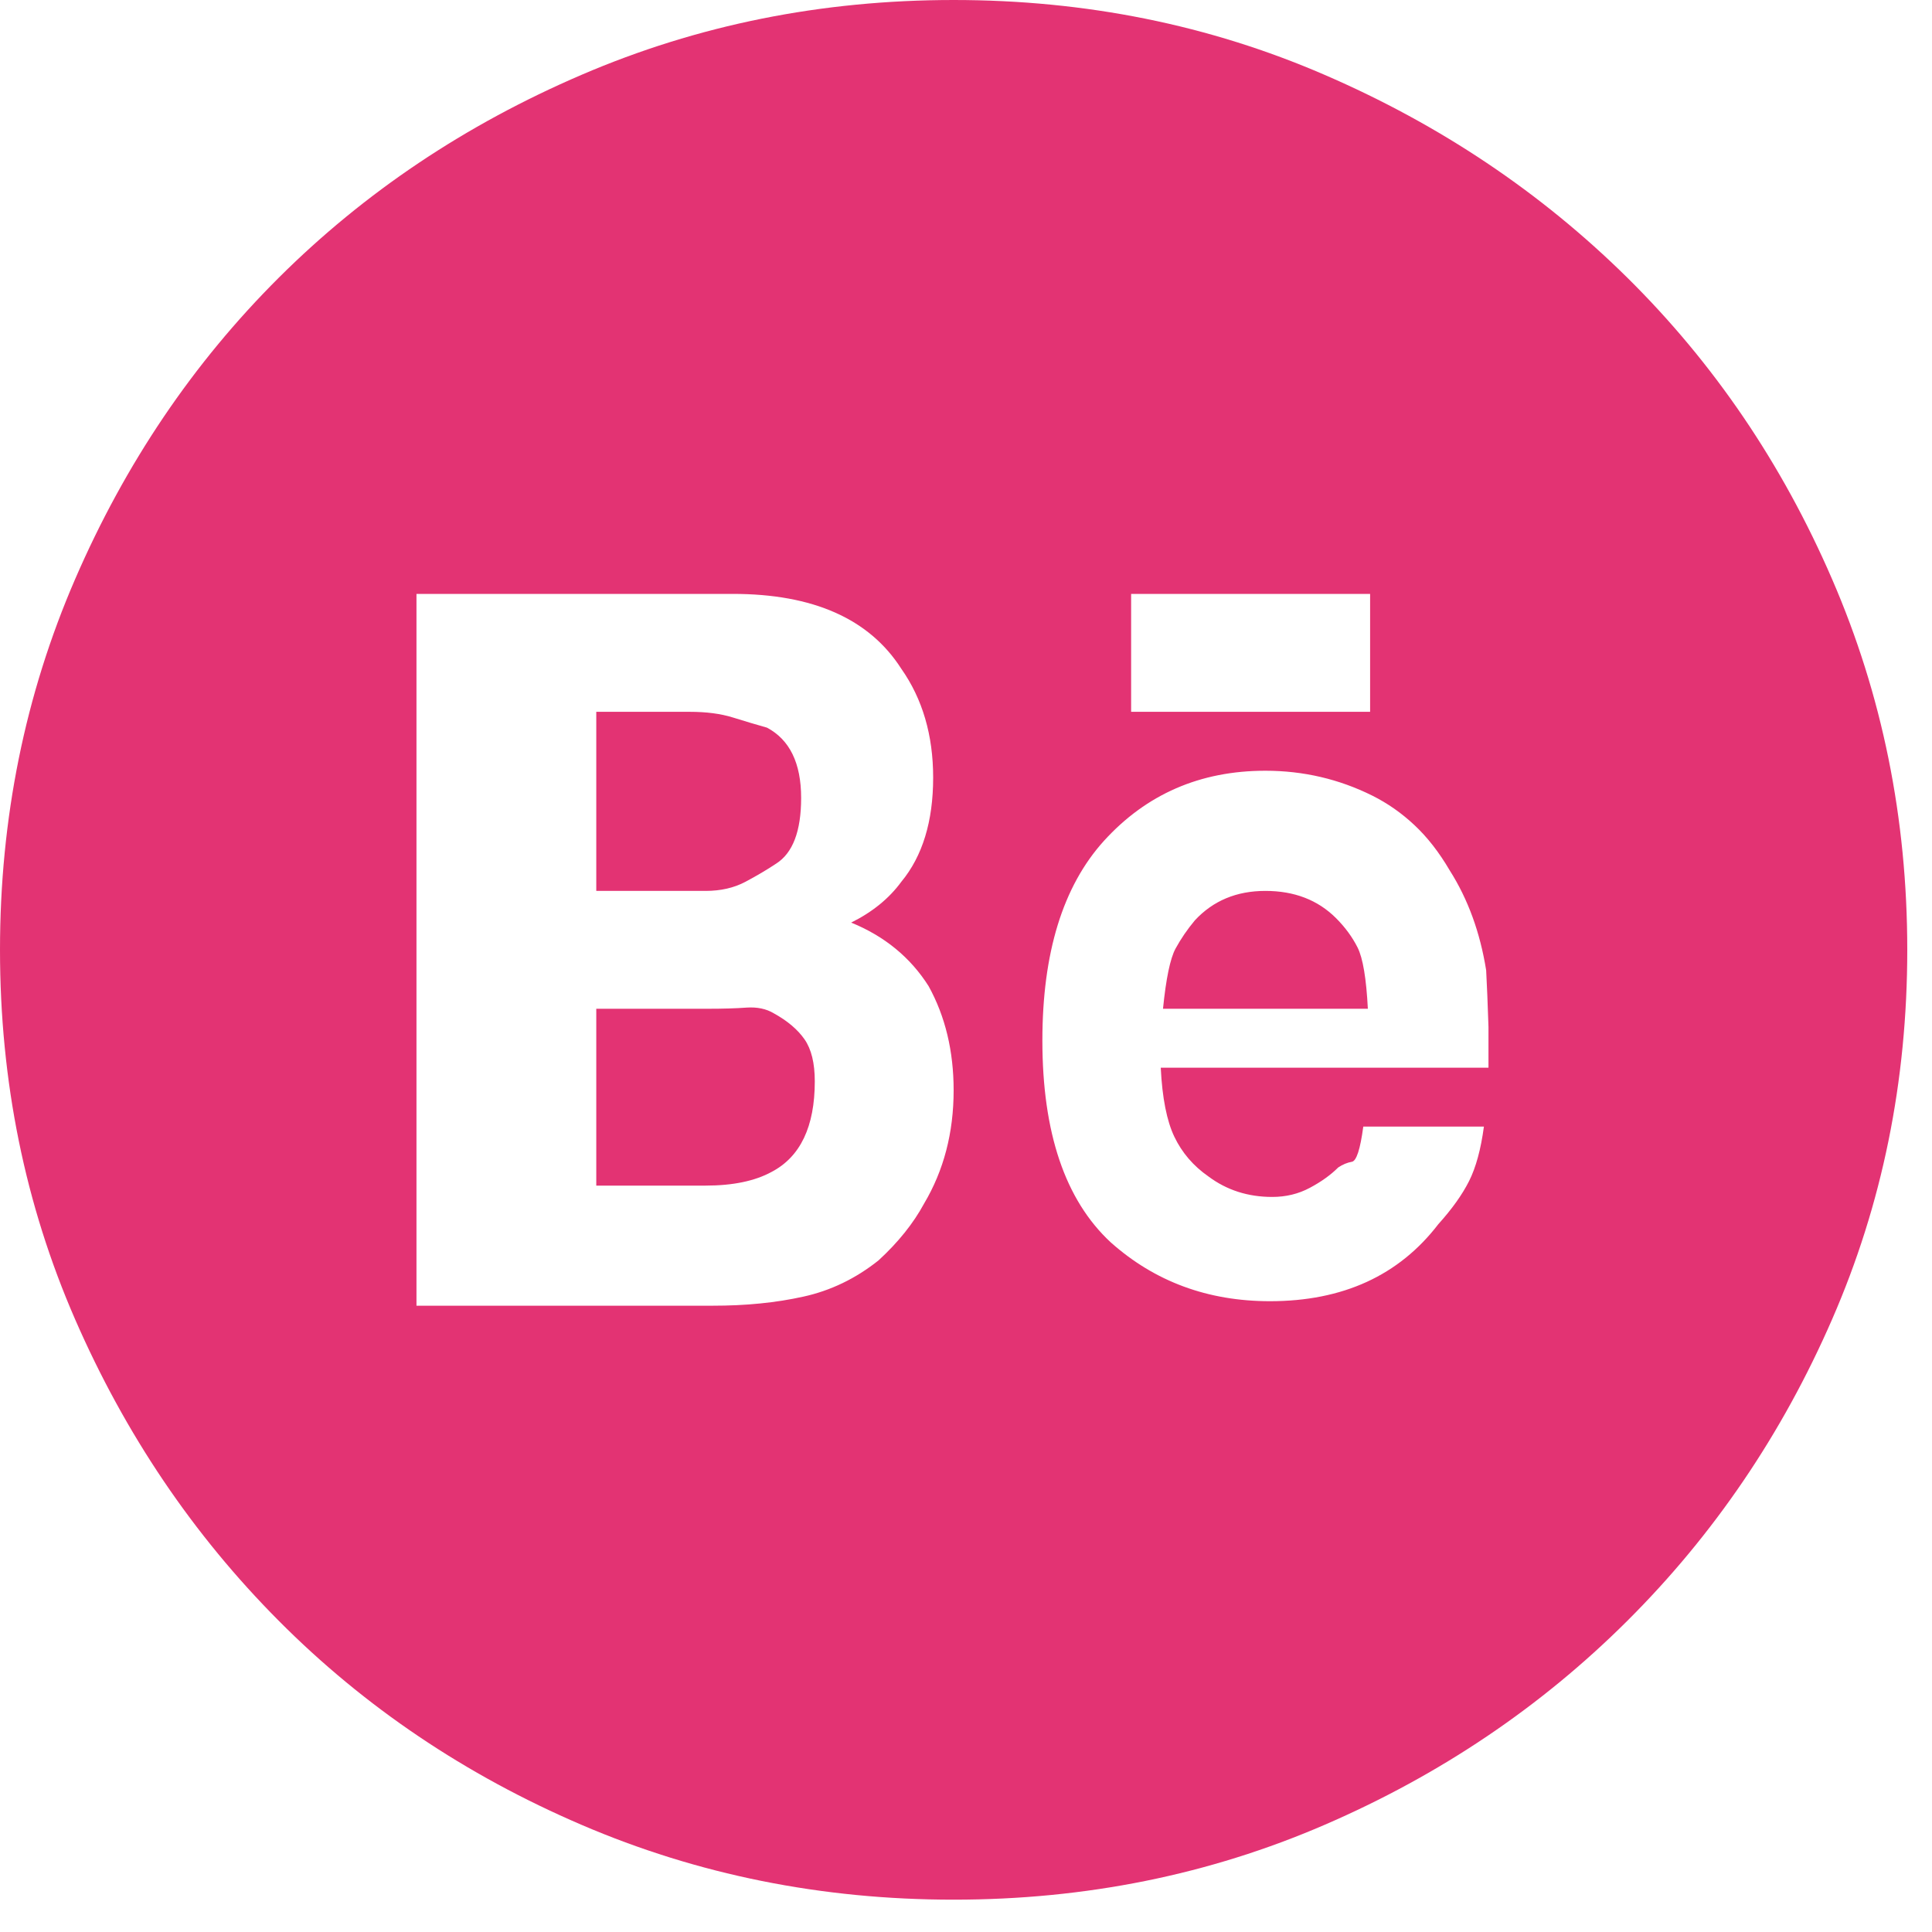
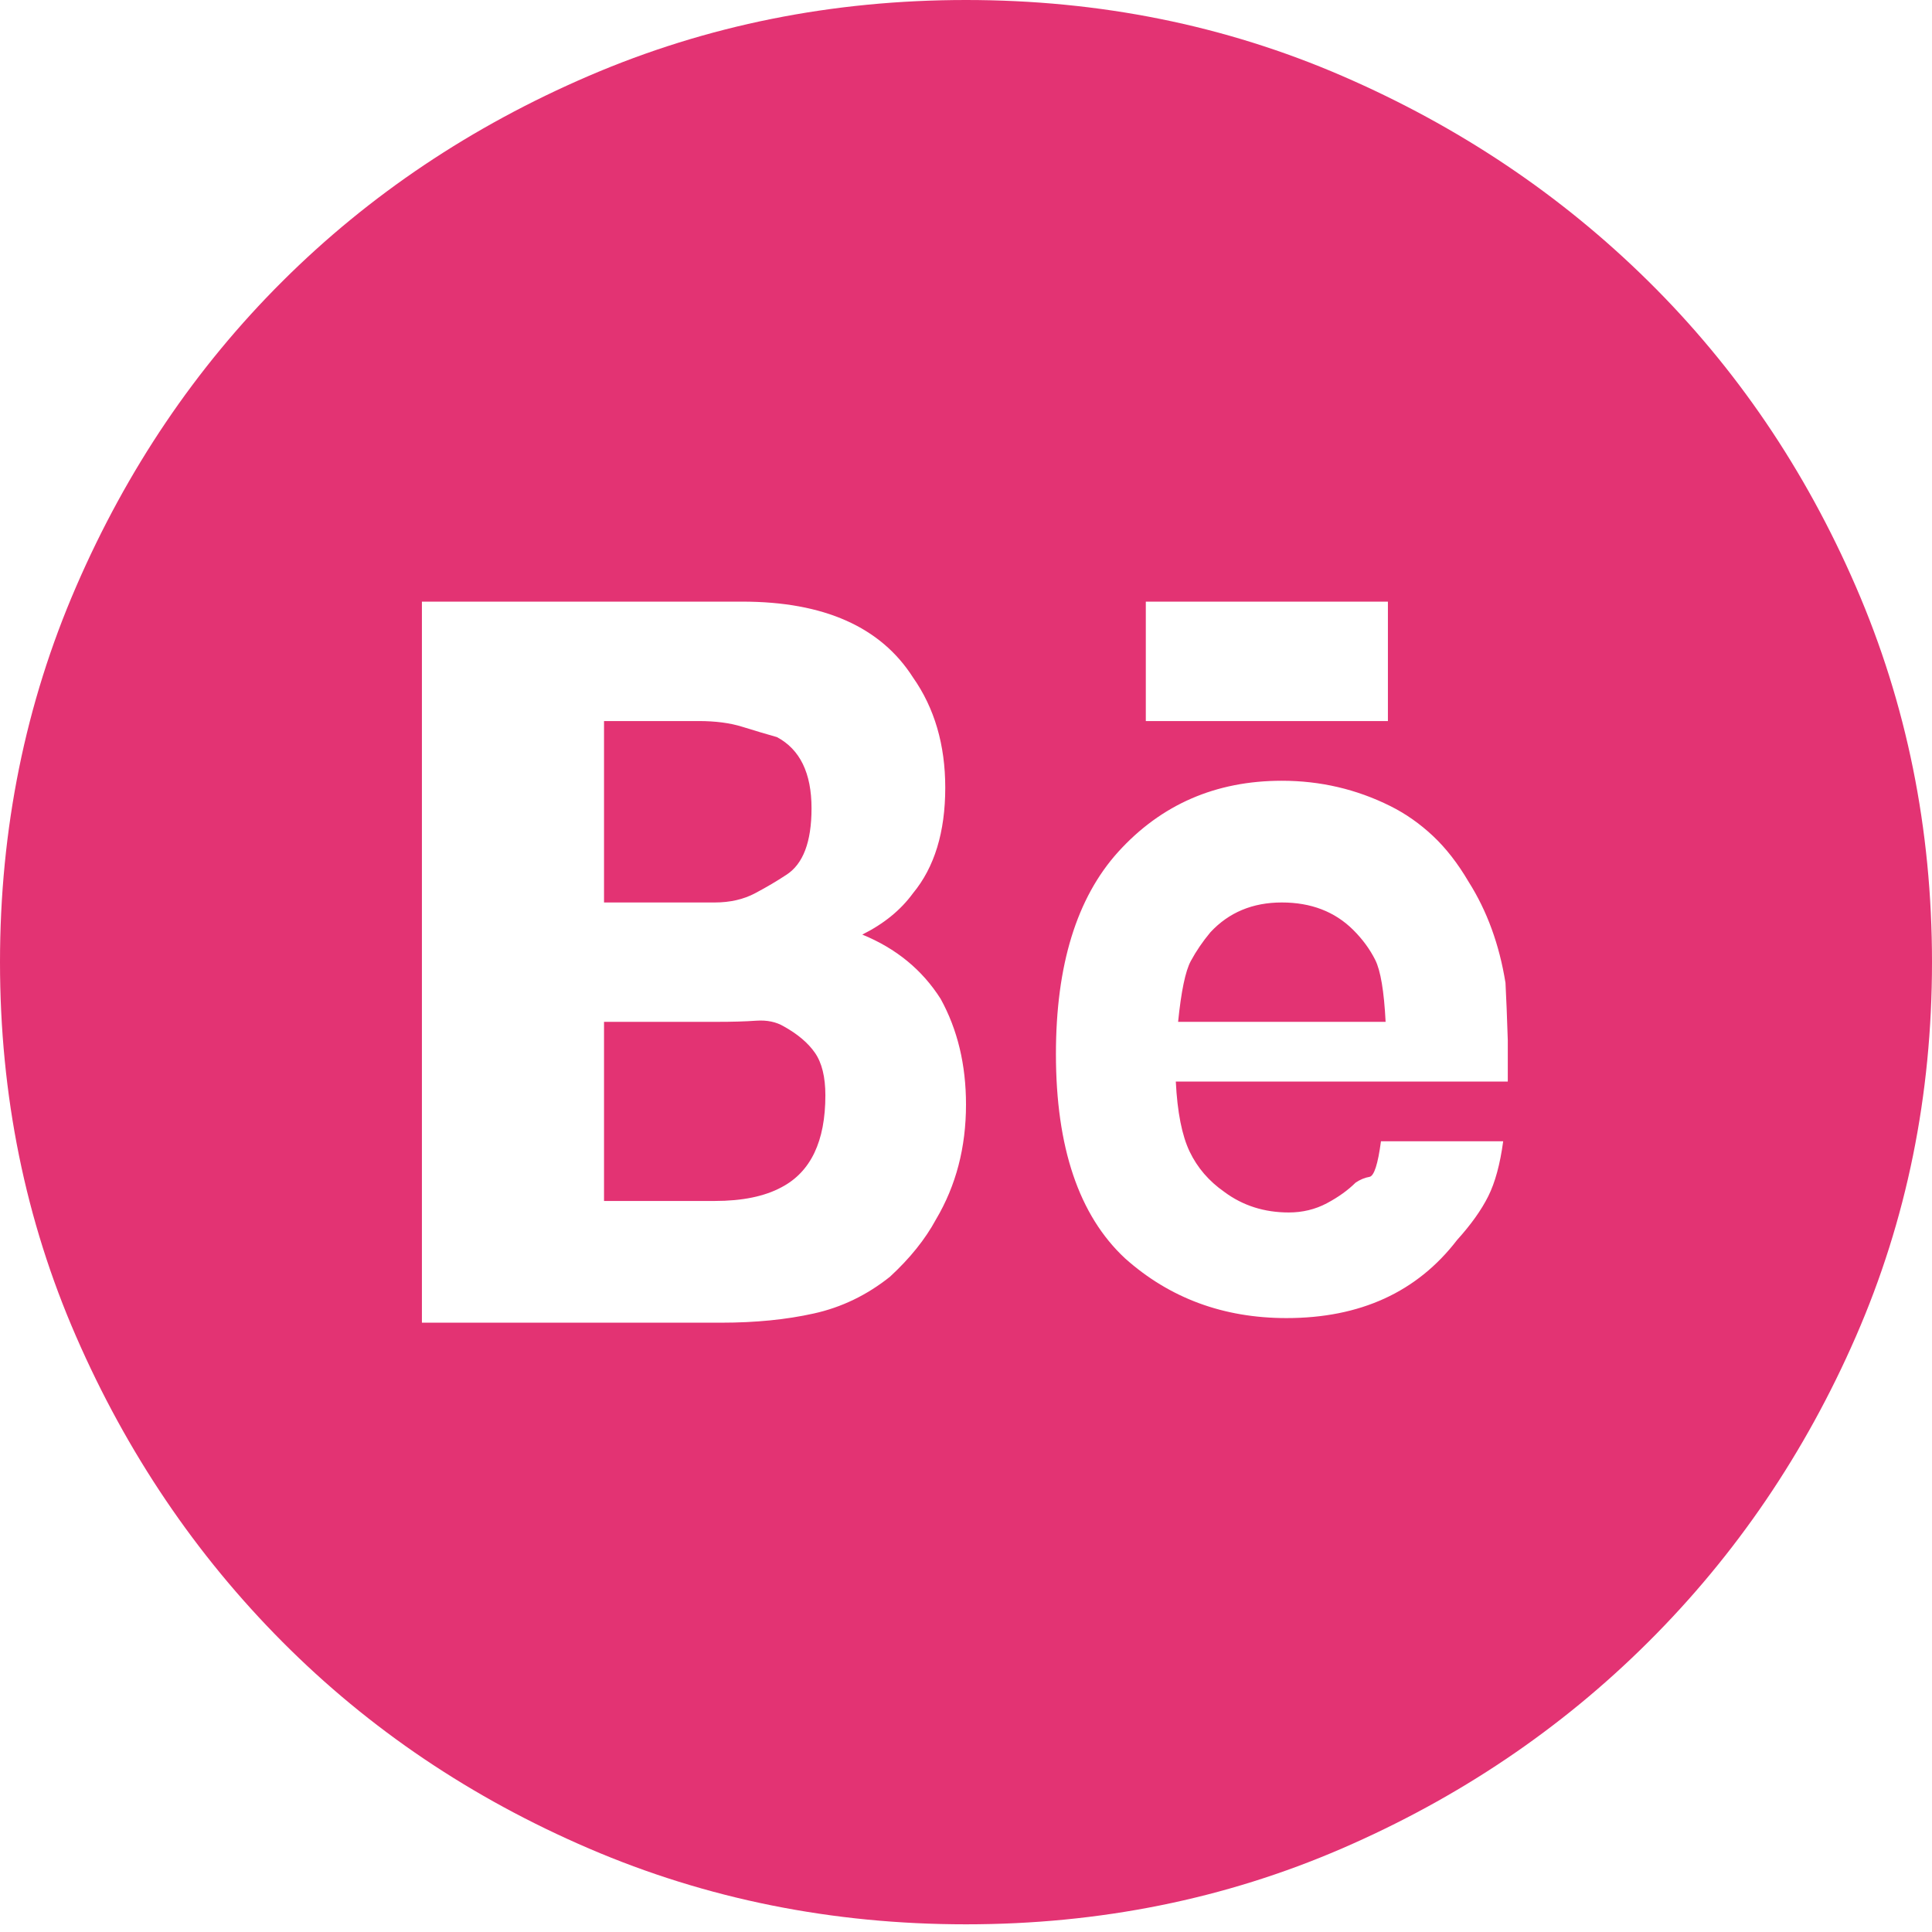
- <svg xmlns="http://www.w3.org/2000/svg" width="30" height="30" viewBox="0 0 30 30" fill="none">
-   <path d="M19.649 13.834C20.097 13.834 20.462 13.974 20.745 14.256C20.886 14.397 20.998 14.549 21.081 14.714C21.163 14.878 21.216 15.195 21.24 15.664H18.059C18.106 15.195 18.171 14.884 18.253 14.731C18.336 14.579 18.436 14.432 18.554 14.291C18.837 13.986 19.202 13.834 19.649 13.834ZM12.051 13.411C11.91 13.505 11.751 13.599 11.574 13.693C11.397 13.787 11.191 13.834 10.956 13.834H9.259V11.053H10.708C10.967 11.053 11.191 11.082 11.38 11.141C11.568 11.2 11.745 11.252 11.91 11.299C12.263 11.487 12.44 11.851 12.44 12.39C12.44 12.907 12.31 13.247 12.051 13.411ZM12.016 15.735C12.228 15.852 12.387 15.987 12.493 16.139C12.599 16.292 12.652 16.509 12.652 16.791C12.652 17.494 12.428 17.964 11.98 18.198C11.721 18.339 11.38 18.41 10.956 18.41H9.259V15.664H10.991C11.226 15.664 11.427 15.658 11.592 15.646C11.757 15.635 11.898 15.664 12.016 15.735ZM14.808 0C16.858 0 18.778 0.387 20.568 1.162C22.359 1.936 23.926 2.986 25.269 4.312C26.611 5.638 27.672 7.198 28.449 8.994C29.227 10.789 29.616 12.707 29.616 14.749C29.616 16.791 29.227 18.703 28.449 20.486C27.672 22.27 26.611 23.831 25.269 25.168C23.926 26.506 22.359 27.562 20.568 28.336C18.778 29.11 16.858 29.498 14.808 29.498C12.758 29.498 10.832 29.11 9.03 28.336C7.227 27.562 5.66 26.506 4.329 25.168C2.998 23.831 1.944 22.27 1.166 20.486C0.389 18.703 0 16.791 0 14.749C0 12.707 0.389 10.789 1.166 8.994C1.944 7.198 2.998 5.638 4.329 4.312C5.66 2.986 7.227 1.936 9.03 1.162C10.832 0.387 12.758 0 14.808 0ZM14.348 18.691C14.655 18.175 14.808 17.588 14.808 16.931C14.808 16.321 14.678 15.781 14.419 15.312C14.136 14.866 13.736 14.538 13.217 14.326C13.547 14.162 13.806 13.951 13.995 13.693C14.325 13.294 14.49 12.754 14.49 12.074C14.49 11.417 14.325 10.853 13.995 10.384C13.5 9.61 12.628 9.222 11.38 9.222H6.467V20.275H11.062C11.321 20.275 11.568 20.264 11.804 20.24C12.039 20.217 12.263 20.181 12.475 20.134C12.899 20.041 13.288 19.853 13.642 19.571C13.948 19.29 14.183 18.996 14.348 18.691ZM17.564 11.053H21.275V9.222H17.564V11.053ZM23.113 16.579V15.946L23.095 15.453L23.077 15.066C22.983 14.479 22.795 13.963 22.512 13.517C22.347 13.235 22.165 13.001 21.964 12.813C21.764 12.625 21.546 12.473 21.31 12.355C20.792 12.097 20.238 11.968 19.649 11.968C18.636 11.968 17.8 12.332 17.14 13.059C16.504 13.763 16.186 14.796 16.186 16.157C16.186 17.588 16.539 18.633 17.246 19.29C17.93 19.9 18.754 20.205 19.72 20.205C20.851 20.205 21.723 19.806 22.335 19.008C22.547 18.773 22.706 18.55 22.812 18.339C22.918 18.128 22.995 17.846 23.042 17.494H21.169C21.122 17.846 21.063 18.028 20.992 18.04C20.922 18.052 20.851 18.081 20.78 18.128C20.663 18.245 20.515 18.351 20.338 18.445C20.162 18.539 19.968 18.586 19.755 18.586C19.378 18.586 19.049 18.48 18.766 18.269C18.53 18.105 18.354 17.899 18.236 17.653C18.118 17.407 18.047 17.049 18.024 16.579H23.113Z" fill="#E33373" />
+ <svg xmlns="http://www.w3.org/2000/svg" width="42" height="42" viewBox="0 0 42 42" fill="none">
+   <path d="M27.866 19.619C28.501 19.619 29.019 19.818 29.42 20.218C29.62 20.417 29.779 20.634 29.896 20.867C30.013 21.099 30.088 21.549 30.122 22.214H25.611C25.678 21.549 25.77 21.108 25.887 20.892C26.004 20.675 26.146 20.467 26.313 20.267C26.714 19.835 27.232 19.619 27.866 19.619ZM17.091 19.02C16.89 19.153 16.665 19.286 16.414 19.419C16.163 19.552 15.871 19.619 15.537 19.619H13.131V15.675H15.186C15.554 15.675 15.871 15.716 16.138 15.8C16.406 15.883 16.656 15.958 16.89 16.024C17.391 16.291 17.642 16.806 17.642 17.572C17.642 18.304 17.458 18.787 17.091 19.02ZM17.041 22.314C17.341 22.481 17.567 22.672 17.717 22.888C17.867 23.105 17.943 23.413 17.943 23.812C17.943 24.81 17.625 25.476 16.991 25.809C16.623 26.008 16.138 26.108 15.537 26.108H13.131V22.214H15.587C15.921 22.214 16.205 22.206 16.439 22.189C16.673 22.173 16.873 22.214 17.041 22.314ZM21 0C23.907 0 26.63 0.549 29.169 1.647C31.709 2.746 33.931 4.235 35.835 6.115C37.74 7.996 39.243 10.209 40.346 12.755C41.449 15.3 42 18.021 42 20.916C42 23.812 41.449 26.524 40.346 29.053C39.243 31.583 37.74 33.796 35.835 35.693C33.931 37.59 31.709 39.087 29.169 40.186C26.63 41.284 23.907 41.833 21 41.833C18.093 41.833 15.362 41.284 12.806 40.186C10.249 39.087 8.027 37.59 6.14 35.693C4.252 33.796 2.757 31.583 1.654 29.053C0.551 26.524 0 23.812 0 20.916C0 18.021 0.551 15.3 1.654 12.755C2.757 10.209 4.252 7.996 6.14 6.115C8.027 4.235 10.249 2.746 12.806 1.647C15.362 0.549 18.093 0 21 0ZM20.348 26.508C20.783 25.775 21 24.943 21 24.012C21 23.146 20.816 22.381 20.449 21.715C20.048 21.083 19.48 20.617 18.745 20.317C19.212 20.084 19.58 19.785 19.847 19.419C20.315 18.853 20.549 18.088 20.549 17.123C20.549 16.191 20.315 15.392 19.847 14.726C19.146 13.628 17.909 13.079 16.138 13.079H9.172V28.754H15.687C16.055 28.754 16.406 28.737 16.74 28.704C17.074 28.671 17.391 28.621 17.692 28.554C18.294 28.421 18.845 28.155 19.346 27.756C19.78 27.356 20.115 26.94 20.348 26.508ZM24.909 15.675H30.172V13.079H24.909V15.675ZM32.778 23.512V22.614L32.753 21.915L32.728 21.366C32.594 20.534 32.327 19.802 31.926 19.169C31.692 18.77 31.433 18.437 31.149 18.171C30.865 17.905 30.556 17.688 30.222 17.522C29.487 17.156 28.702 16.973 27.866 16.973C26.43 16.973 25.243 17.489 24.308 18.52C23.406 19.519 22.955 20.983 22.955 22.913C22.955 24.943 23.456 26.424 24.458 27.356C25.427 28.221 26.597 28.654 27.967 28.654C29.57 28.654 30.807 28.088 31.675 26.957C31.976 26.624 32.202 26.308 32.352 26.008C32.502 25.709 32.611 25.309 32.678 24.81H30.021C29.955 25.309 29.871 25.567 29.771 25.584C29.671 25.601 29.57 25.642 29.47 25.709C29.303 25.875 29.094 26.025 28.844 26.158C28.593 26.291 28.317 26.358 28.017 26.358C27.482 26.358 27.014 26.208 26.613 25.909C26.279 25.675 26.029 25.384 25.862 25.035C25.695 24.686 25.594 24.178 25.561 23.512H32.778Z" fill="#E33373" />
</svg>
